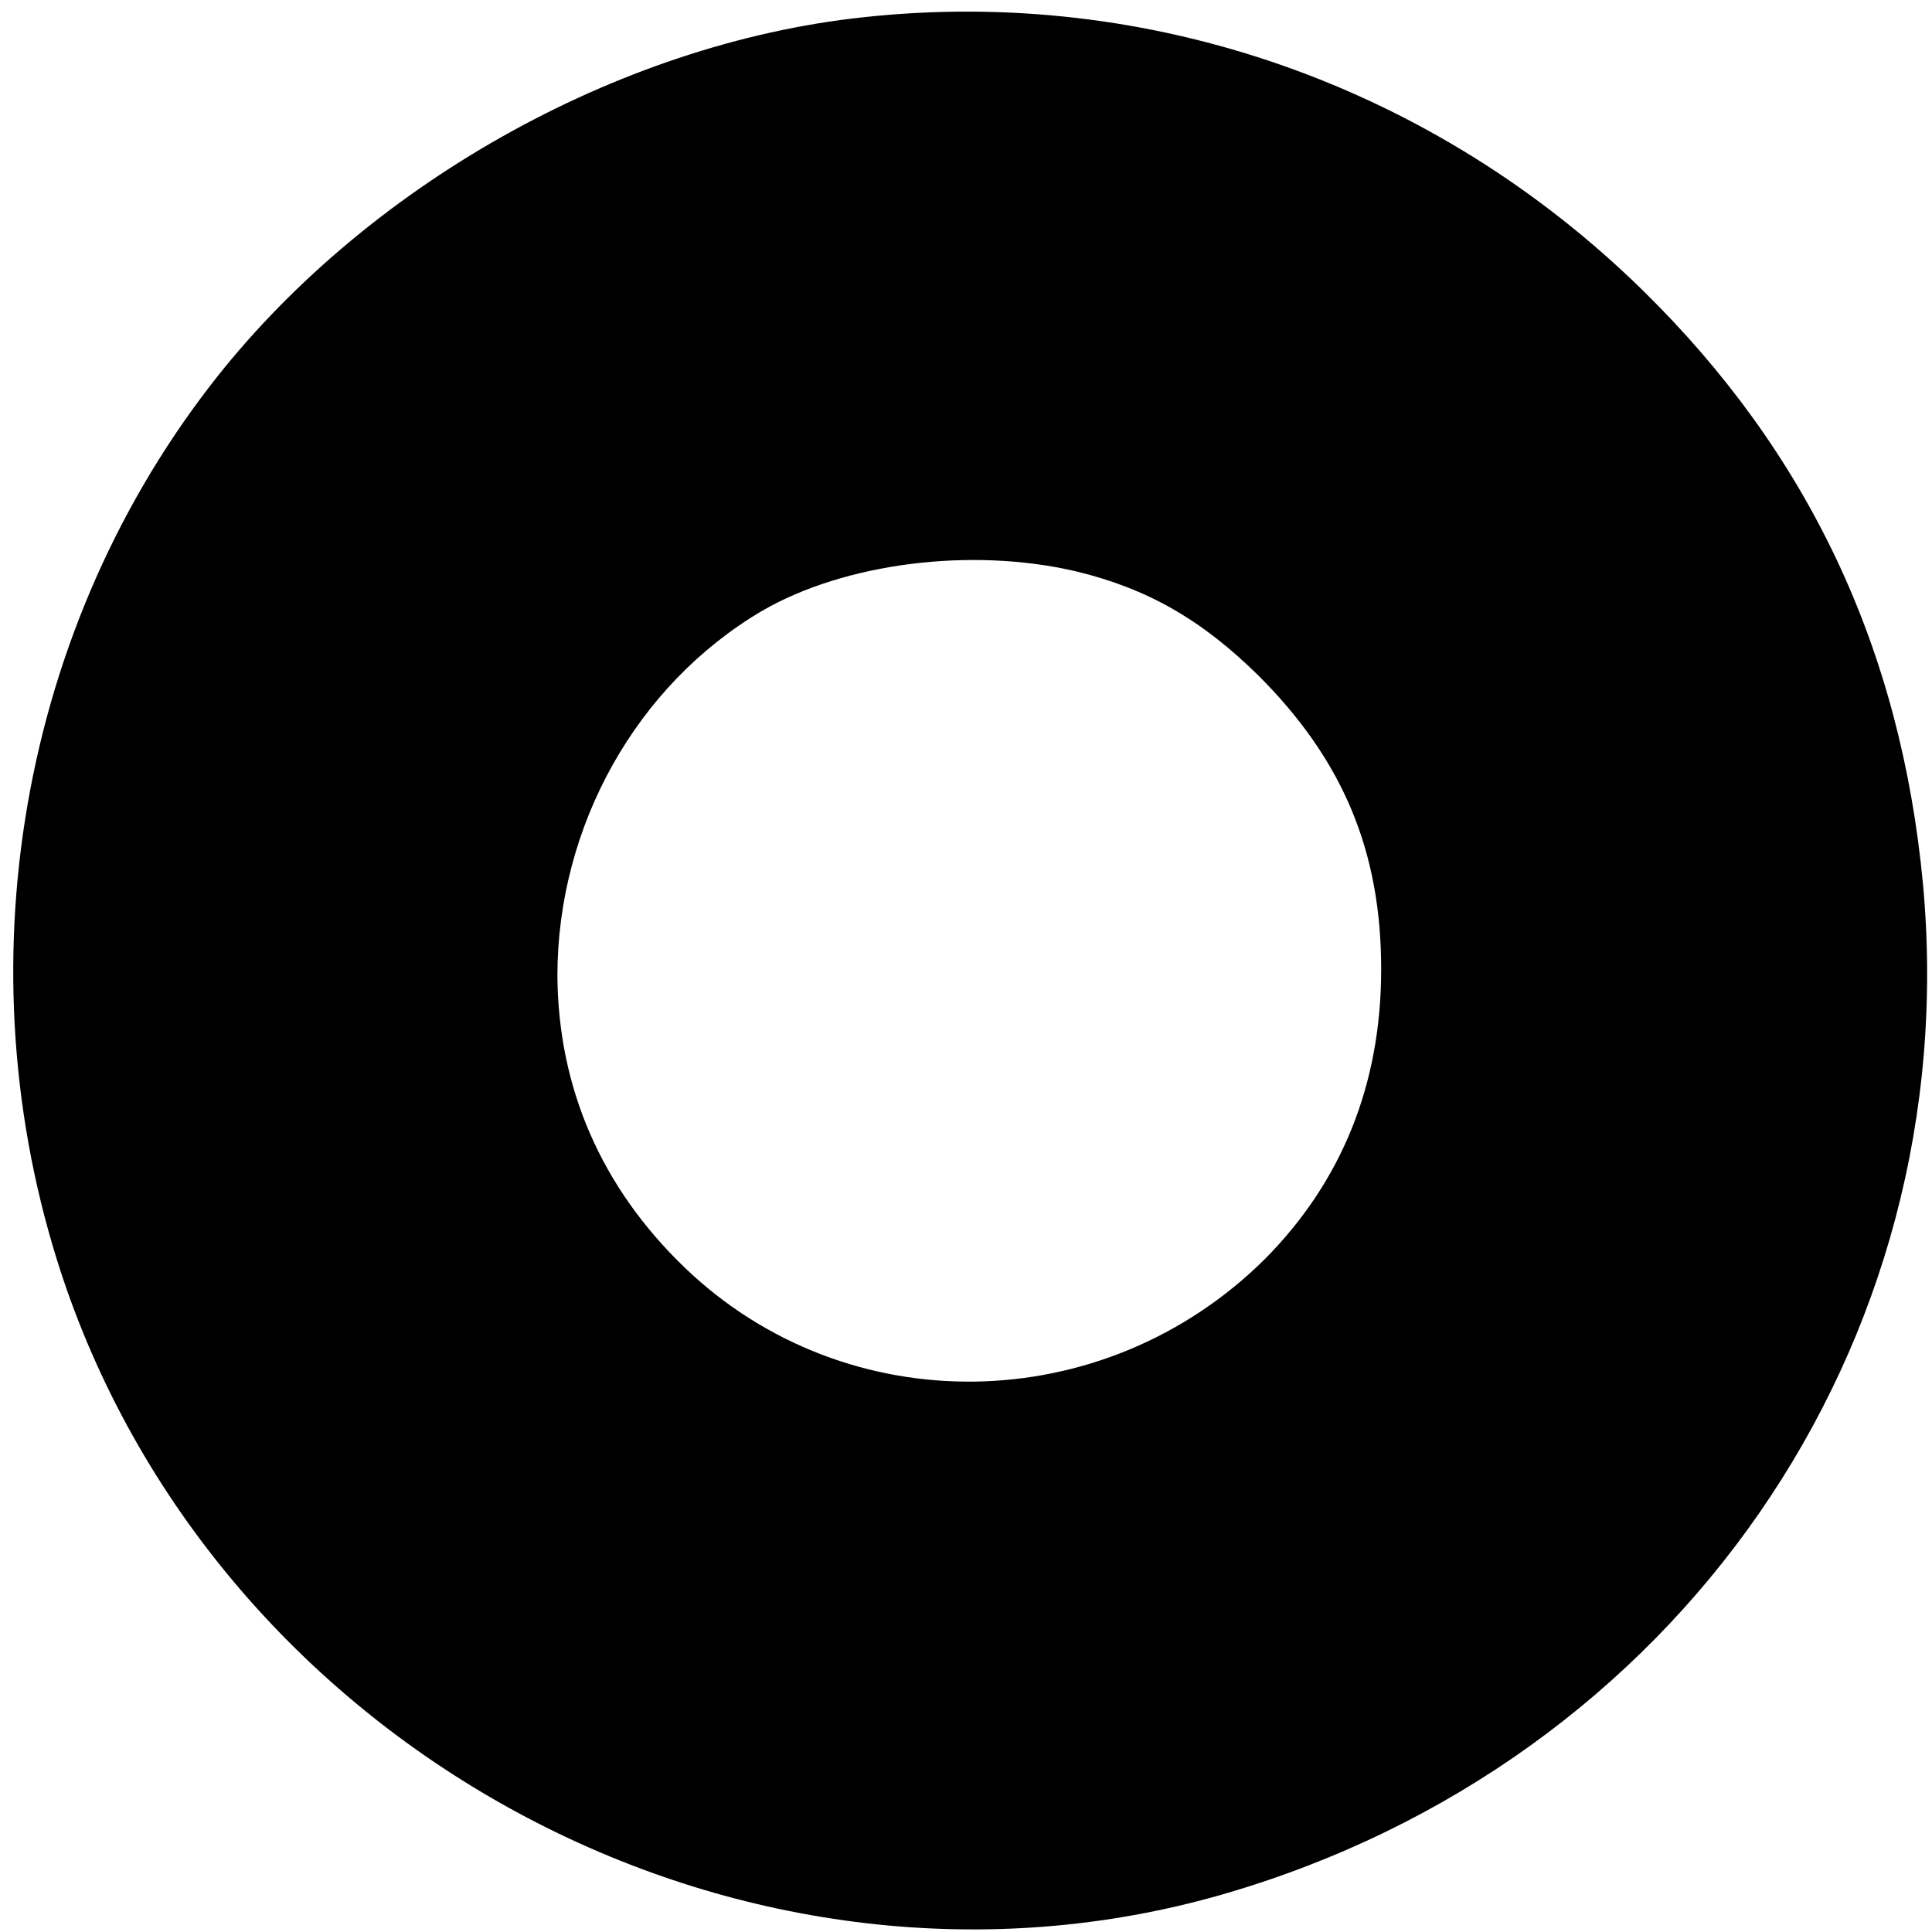
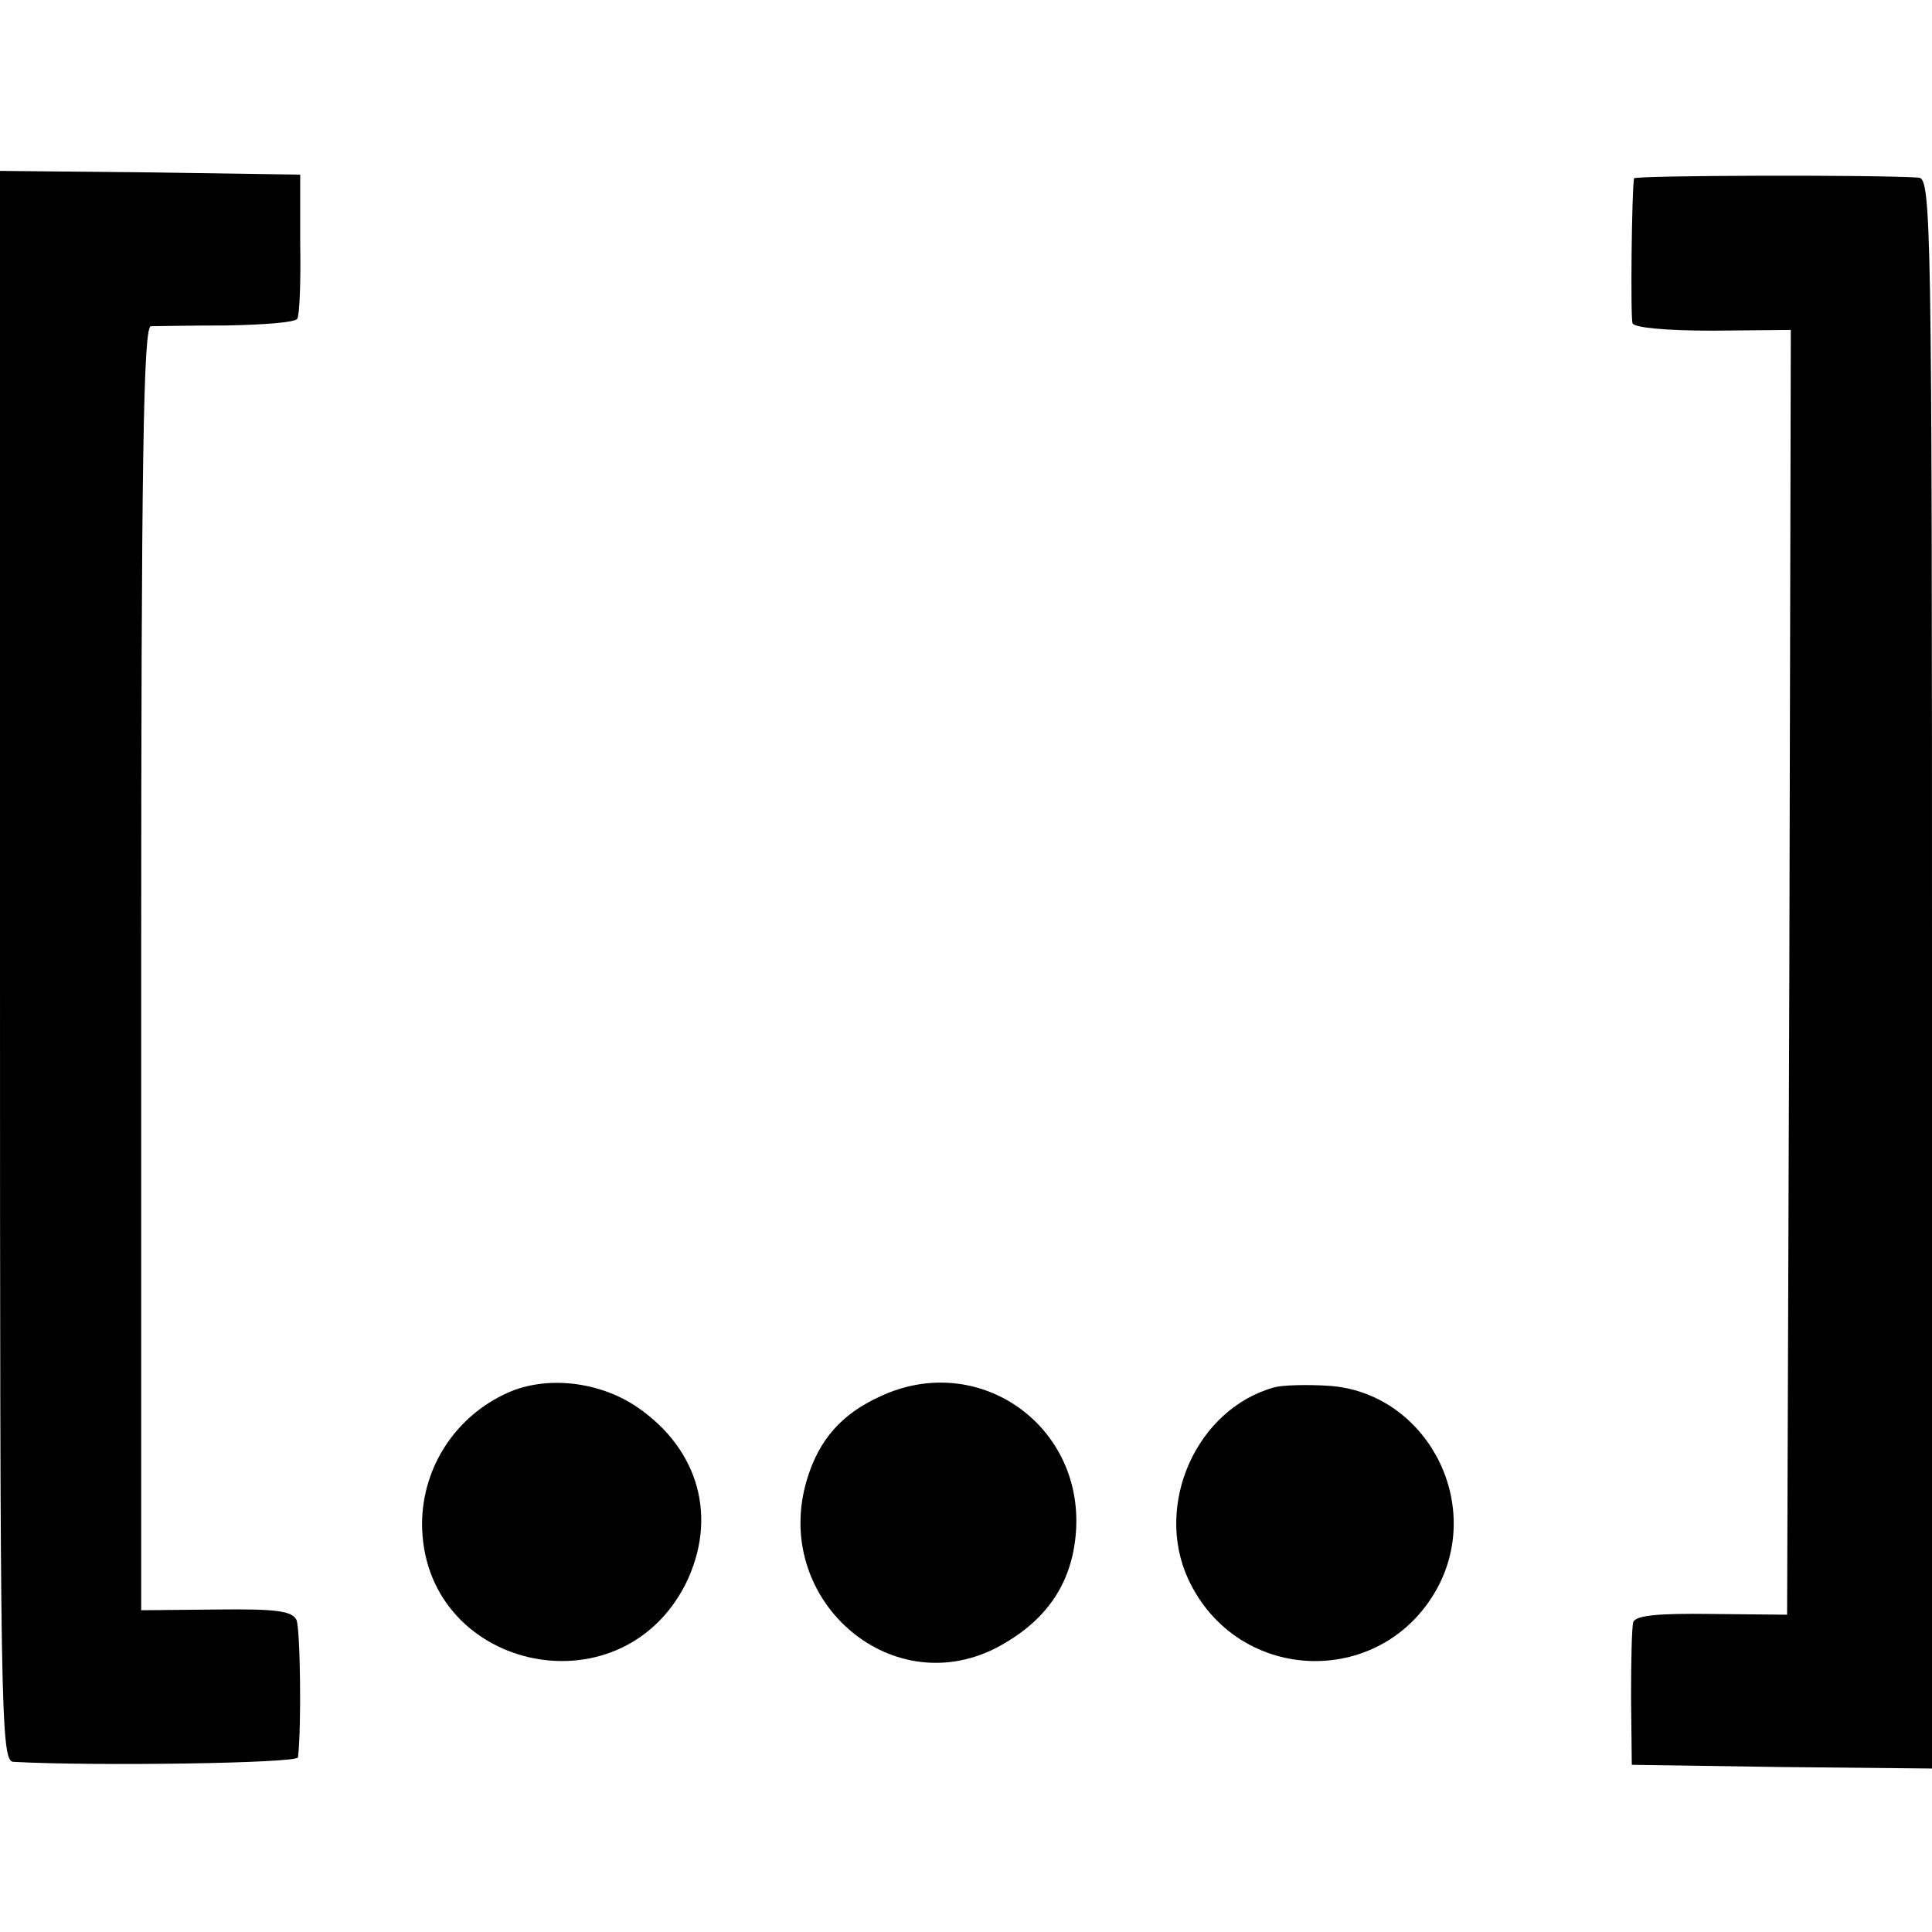
- <svg xmlns="http://www.w3.org/2000/svg" version="1.0" width="235pt" height="235pt" viewBox="0 0 235 235" preserveAspectRatio="xMidYMid meet">
-   <g transform="translate(0,235) scale(0.1,-0.1)" fill="#000000" stroke="none">
-     <path d="M1050 2329 c-299 -32 -608 -206 -795 -449 -237 -308 -303 -727 -174 -1098 200 -571 832 -902 1407 -736 552 160 903 667 851 1229 -27 286 -139 524 -341 722 -254 249 -600 370 -948 332z m259 -674 c87 -21 153 -59 222 -127 103 -103 149 -214 149 -357 0 -140 -48 -258 -141 -352 -196 -195 -509 -200 -706 -11 -102 98 -154 219 -155 355 0 182 96 354 249 444 100 58 254 78 382 48z" />
+ <svg xmlns="http://www.w3.org/2000/svg" version="1.0" width="260pt" height="260pt" viewBox="0 0 260 260" preserveAspectRatio="xMidYMid meet">
+   <g transform="translate(0,260) scale(0.1,-0.1)" fill="#000000" stroke="none">
+     <path d="M0 1300 c0 -1012 1 -1070 18 -1071 108 -6 382 -2 383 6 5 43 3 173 -2 185 -6 12 -27 15 -108 14 l-101 -1 0 864 c0 683 3 863 13 864 6 0 52 1 102 1 50 1 92 4 95 9 3 4 5 49 4 101 l0 93 -202 3 -202 2 0 -1070z" />
+     <path d="M2199 2360 c-3 -16 -5 -187 -2 -195 2 -6 45 -10 108 -10 l105 1 -2 -865 -3 -864 -102 1 c-72 1 -102 -2 -105 -11 -2 -6 -3 -52 -3 -102 l1 -90 202 -3 202 -2 0 1070 c0 1011 -1 1070 -18 1071 -63 4 -382 3 -383 -1z" />
+     <path d="M684 726 c-70 -31 -115 -99 -116 -175 -1 -197 266 -259 355 -82 43 88 18 180 -65 237 -51 35 -122 43 -174 20z" />
+     <path d="M1185 721 c-53 -24 -83 -59 -99 -112 -48 -159 110 -300 254 -227 67 35 103 86 108 157 10 144 -132 243 -263 182z" />
+     <path d="M1715 733 c-105 -29 -162 -158 -116 -258 67 -144 266 -148 338 -7 58 116 -21 258 -148 267 -30 2 -63 1 -74 -2z" />
  </g>
</svg>
